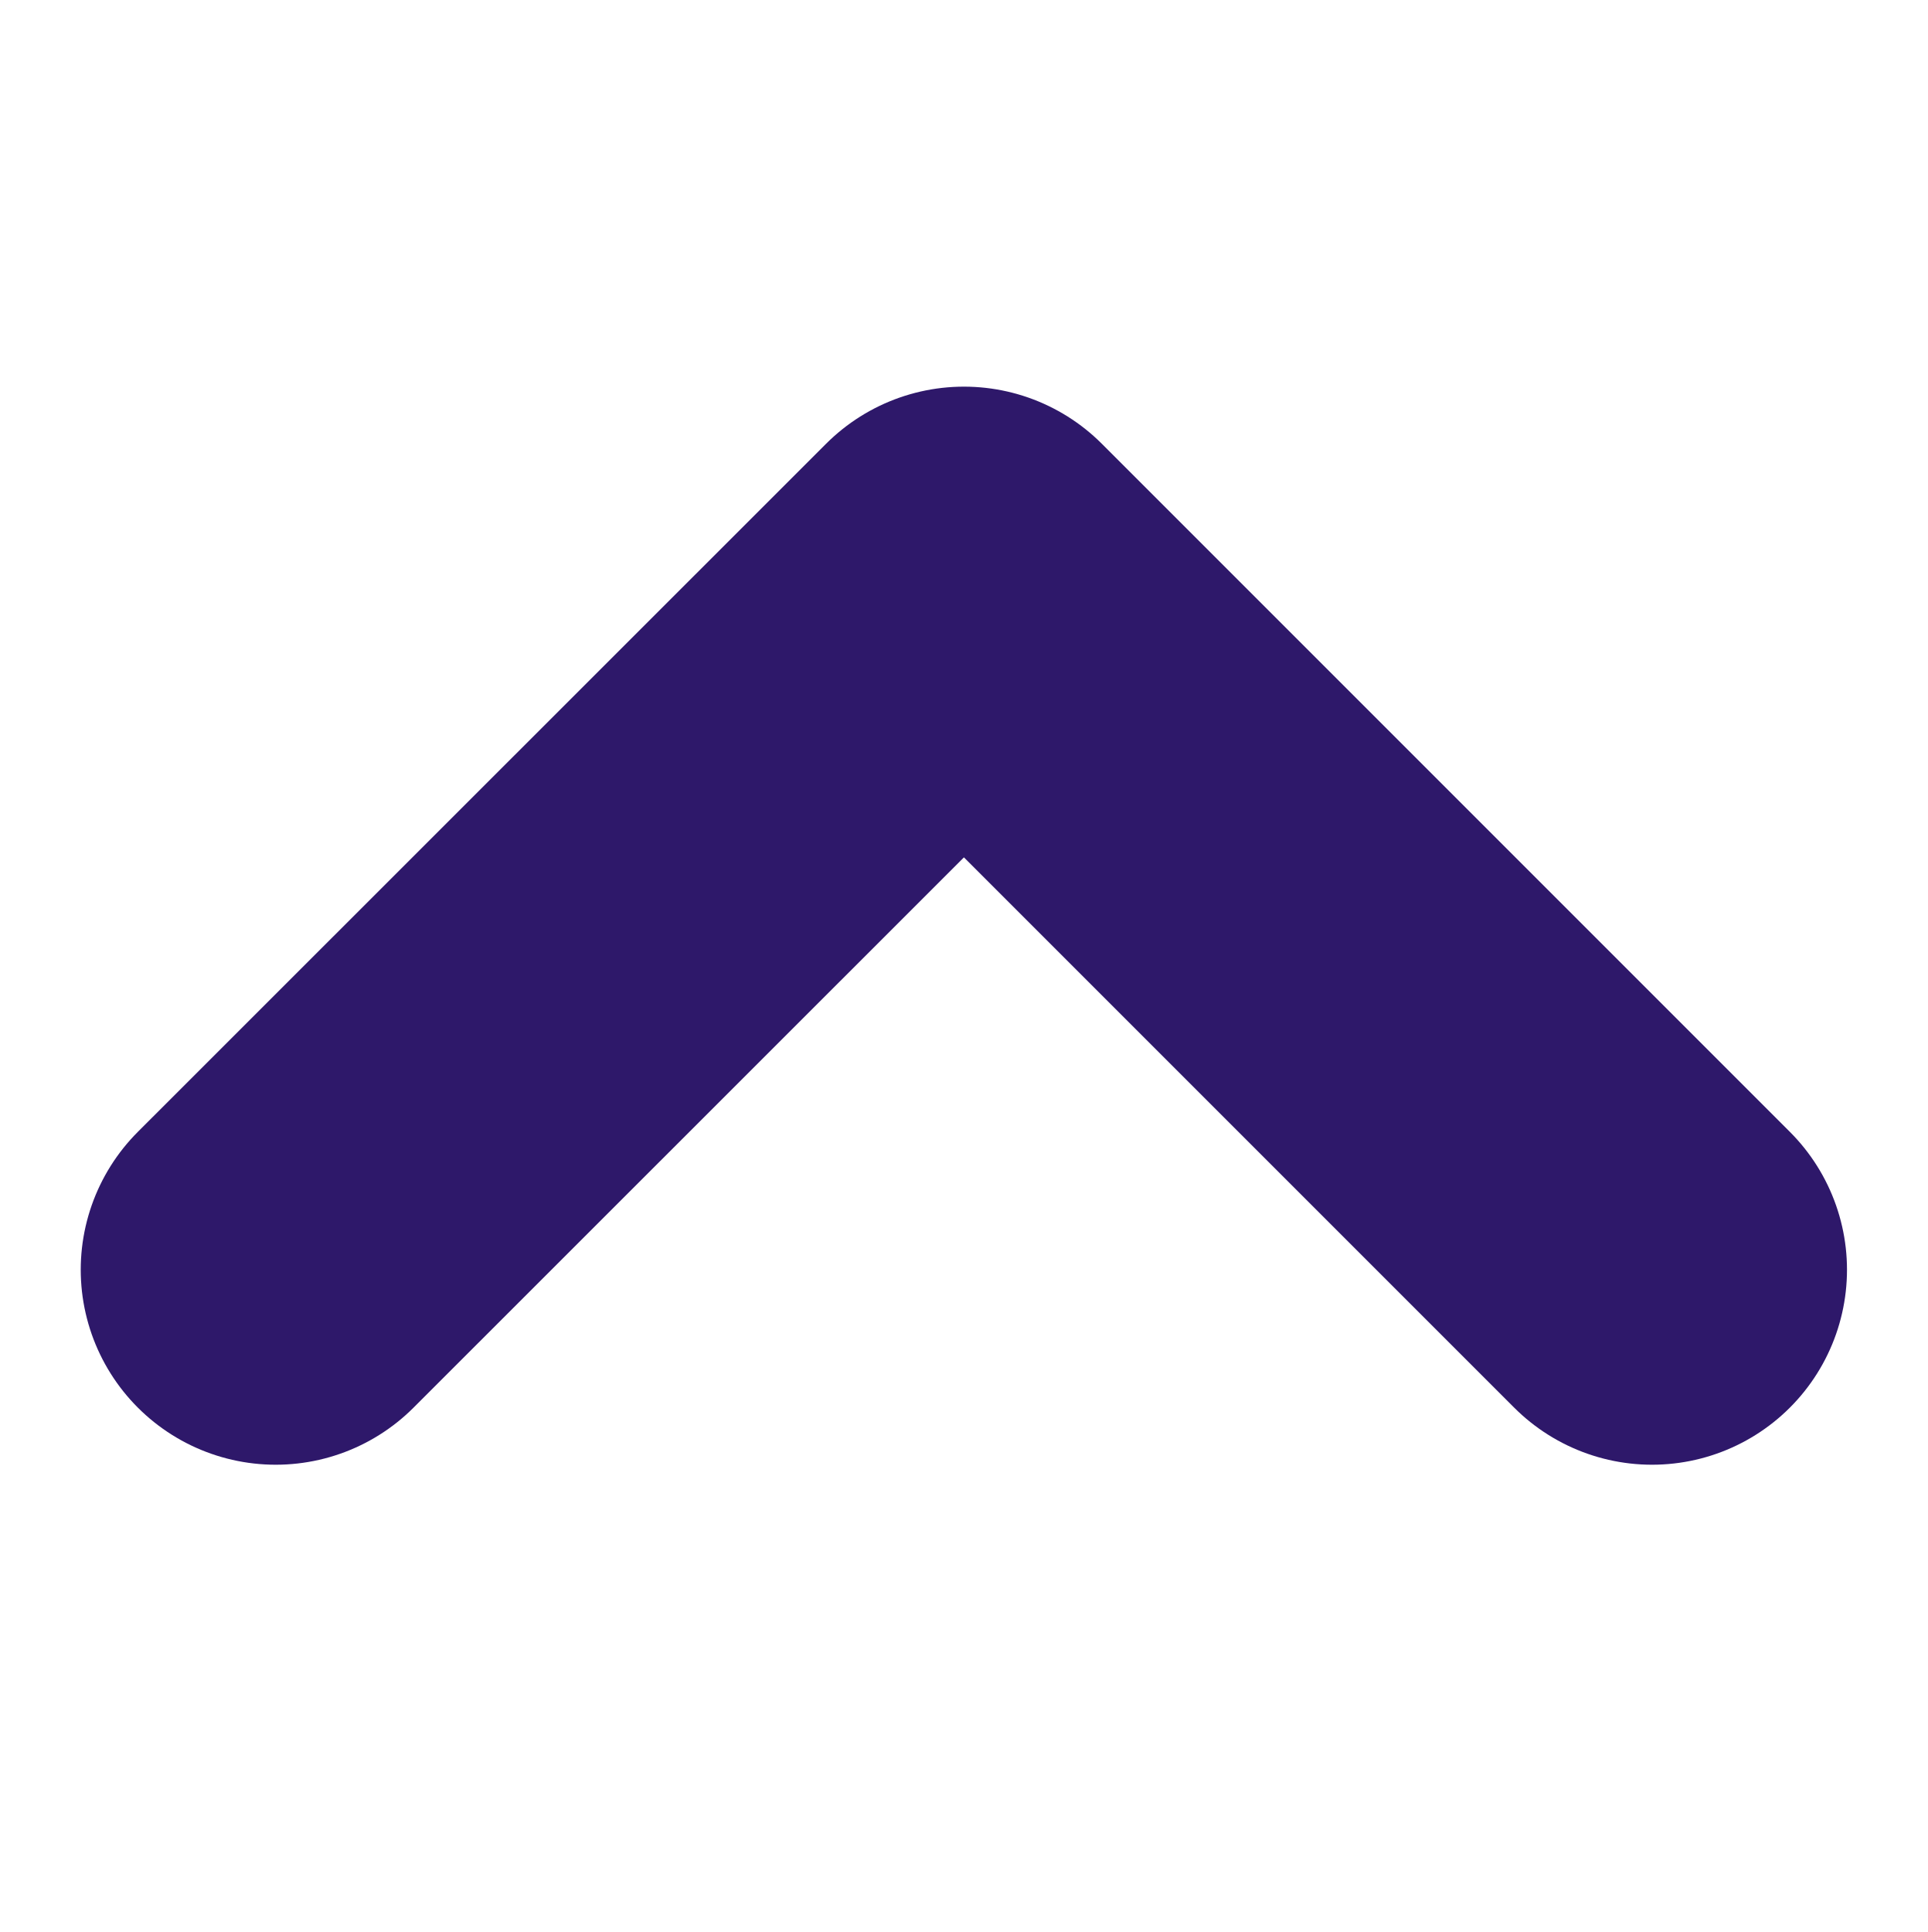
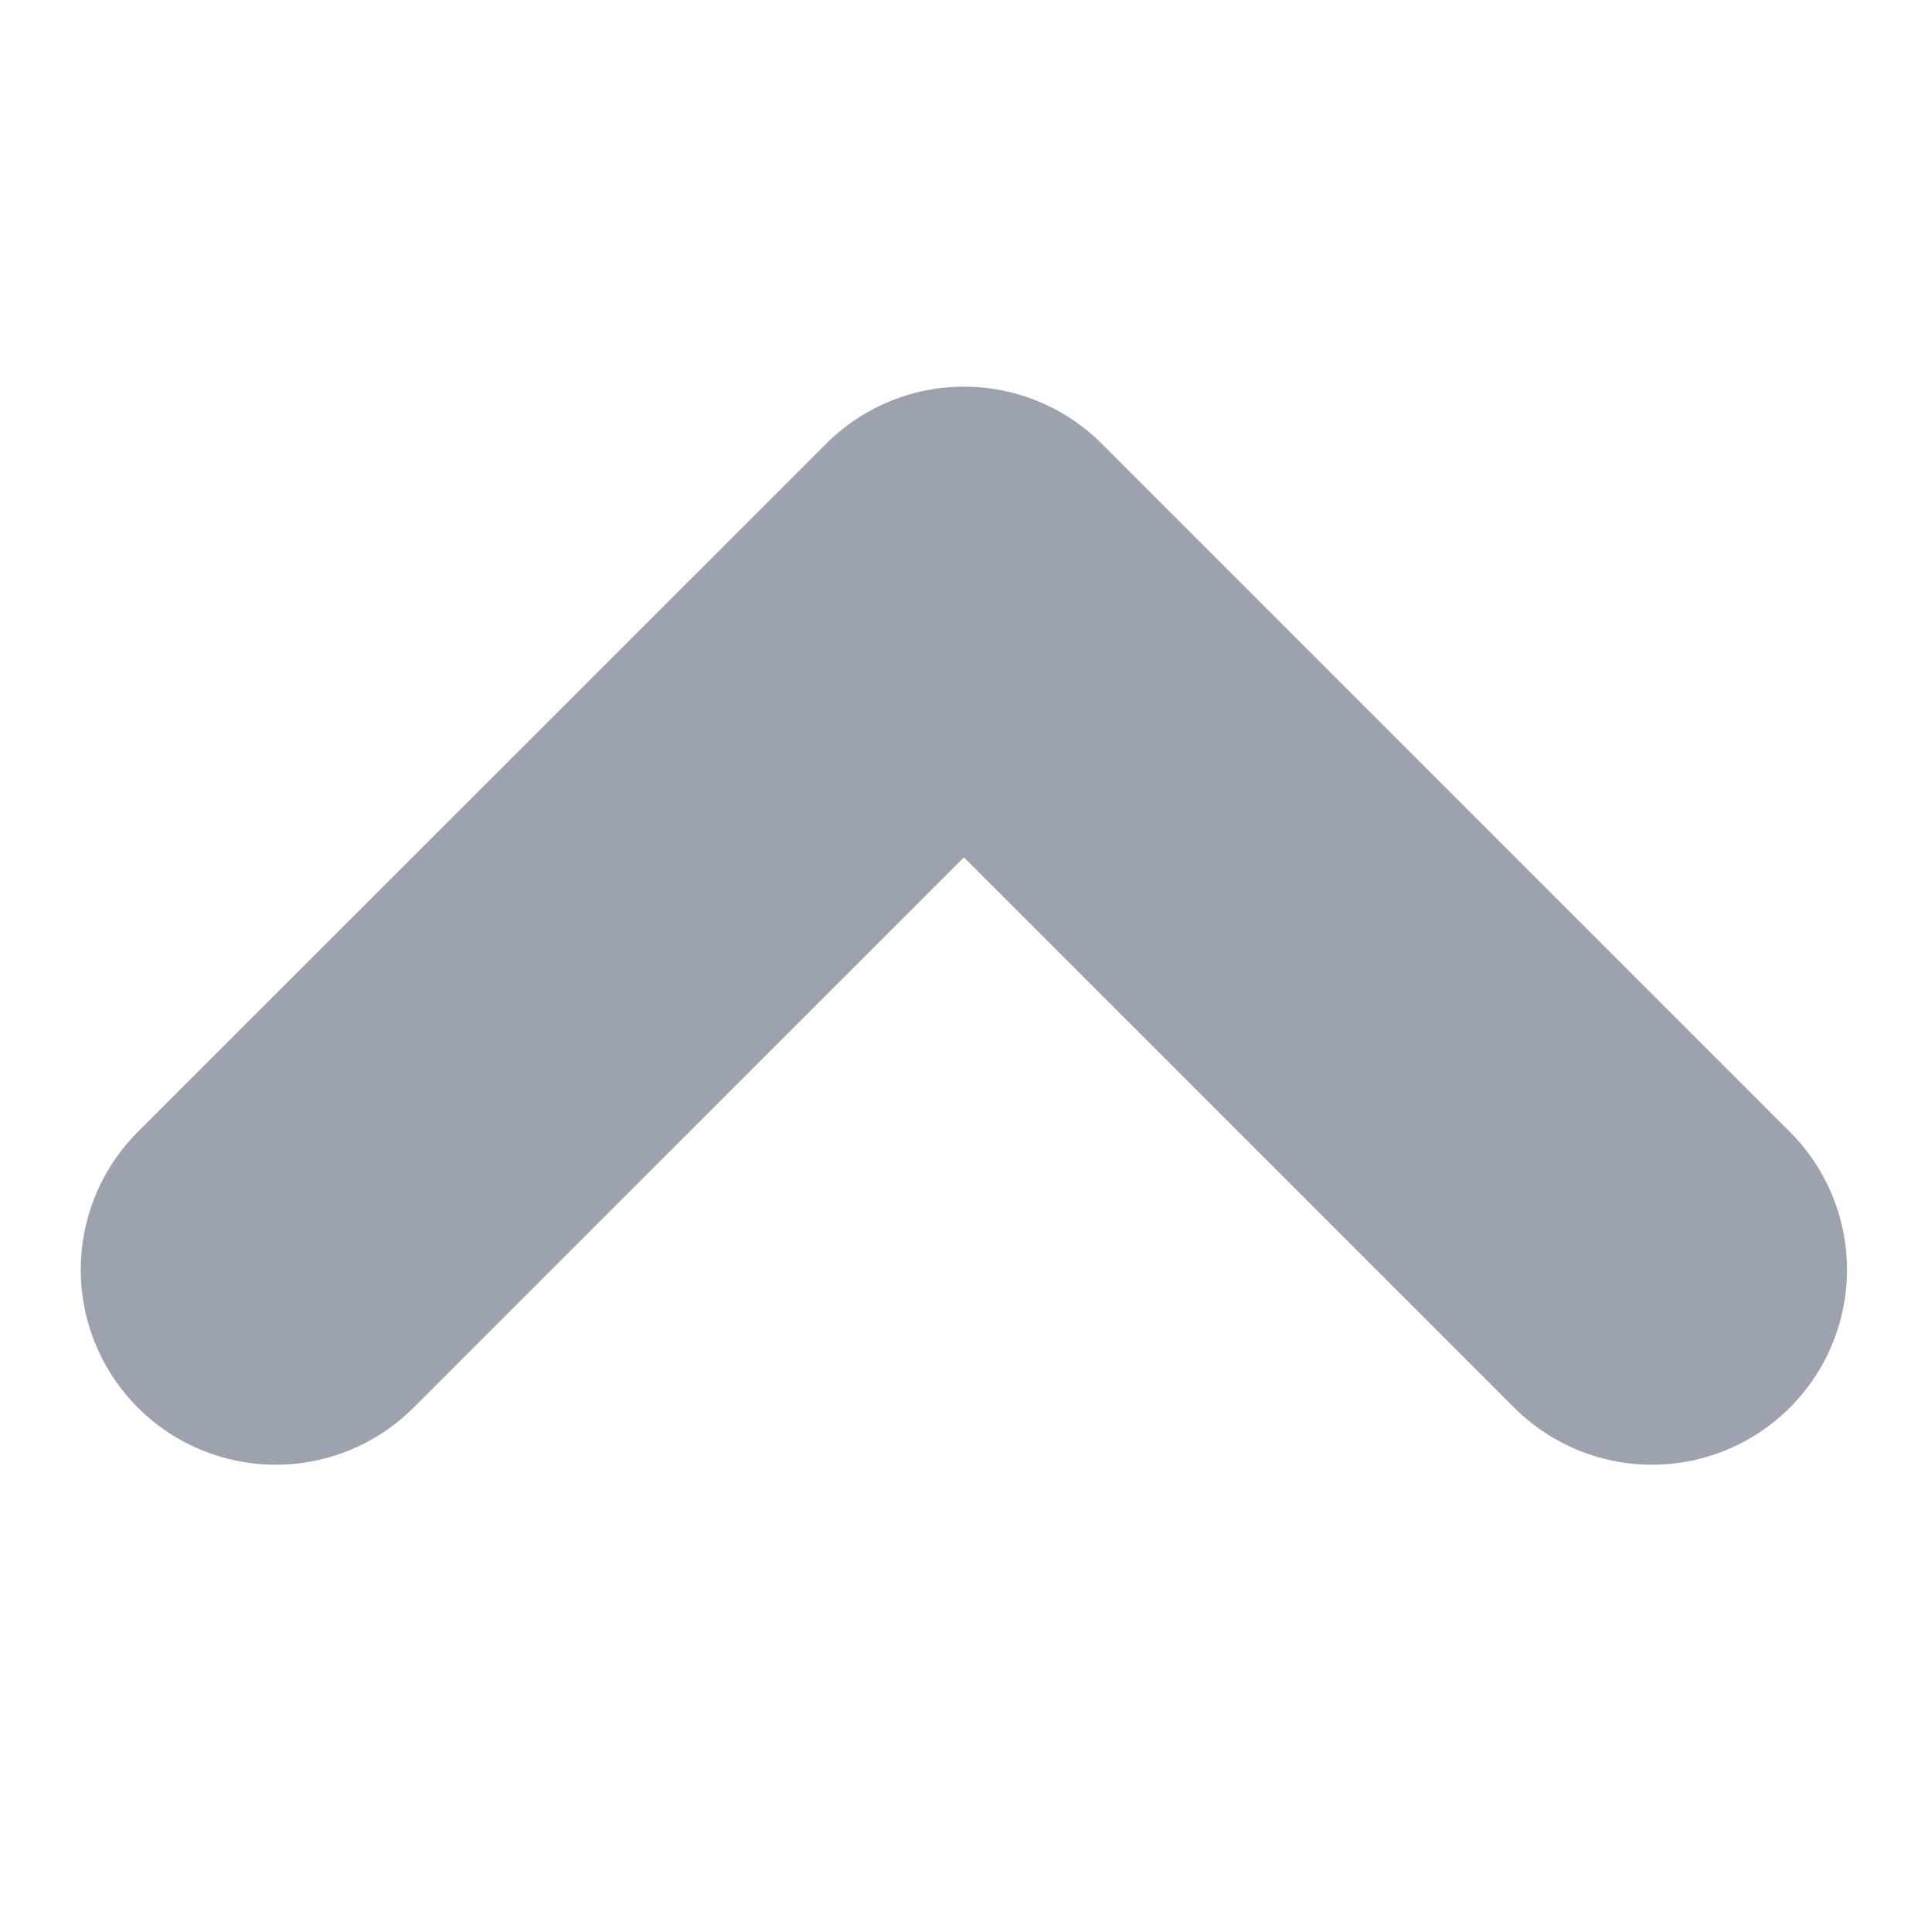
<svg xmlns="http://www.w3.org/2000/svg" width="25.887" height="25.943" viewBox="0 0 9.887 5.943">
-   <path id="Path_157" data-name="Path 157" d="M6502.544,2805l3.529,3.53-3.529,3.529" transform="translate(-2803.586 6507.073) rotate(-90)" fill="none" stroke="#2E186A" stroke-linecap="round" stroke-linejoin="round" stroke-width="2" />
+   <path id="Path_157" data-name="Path 157" d="M6502.544,2805l3.529,3.53-3.529,3.529" transform="translate(-2803.586 6507.073) rotate(-90)" fill="none" stroke="#9CA3AF" stroke-linecap="round" stroke-linejoin="round" stroke-width="2" />
</svg>
